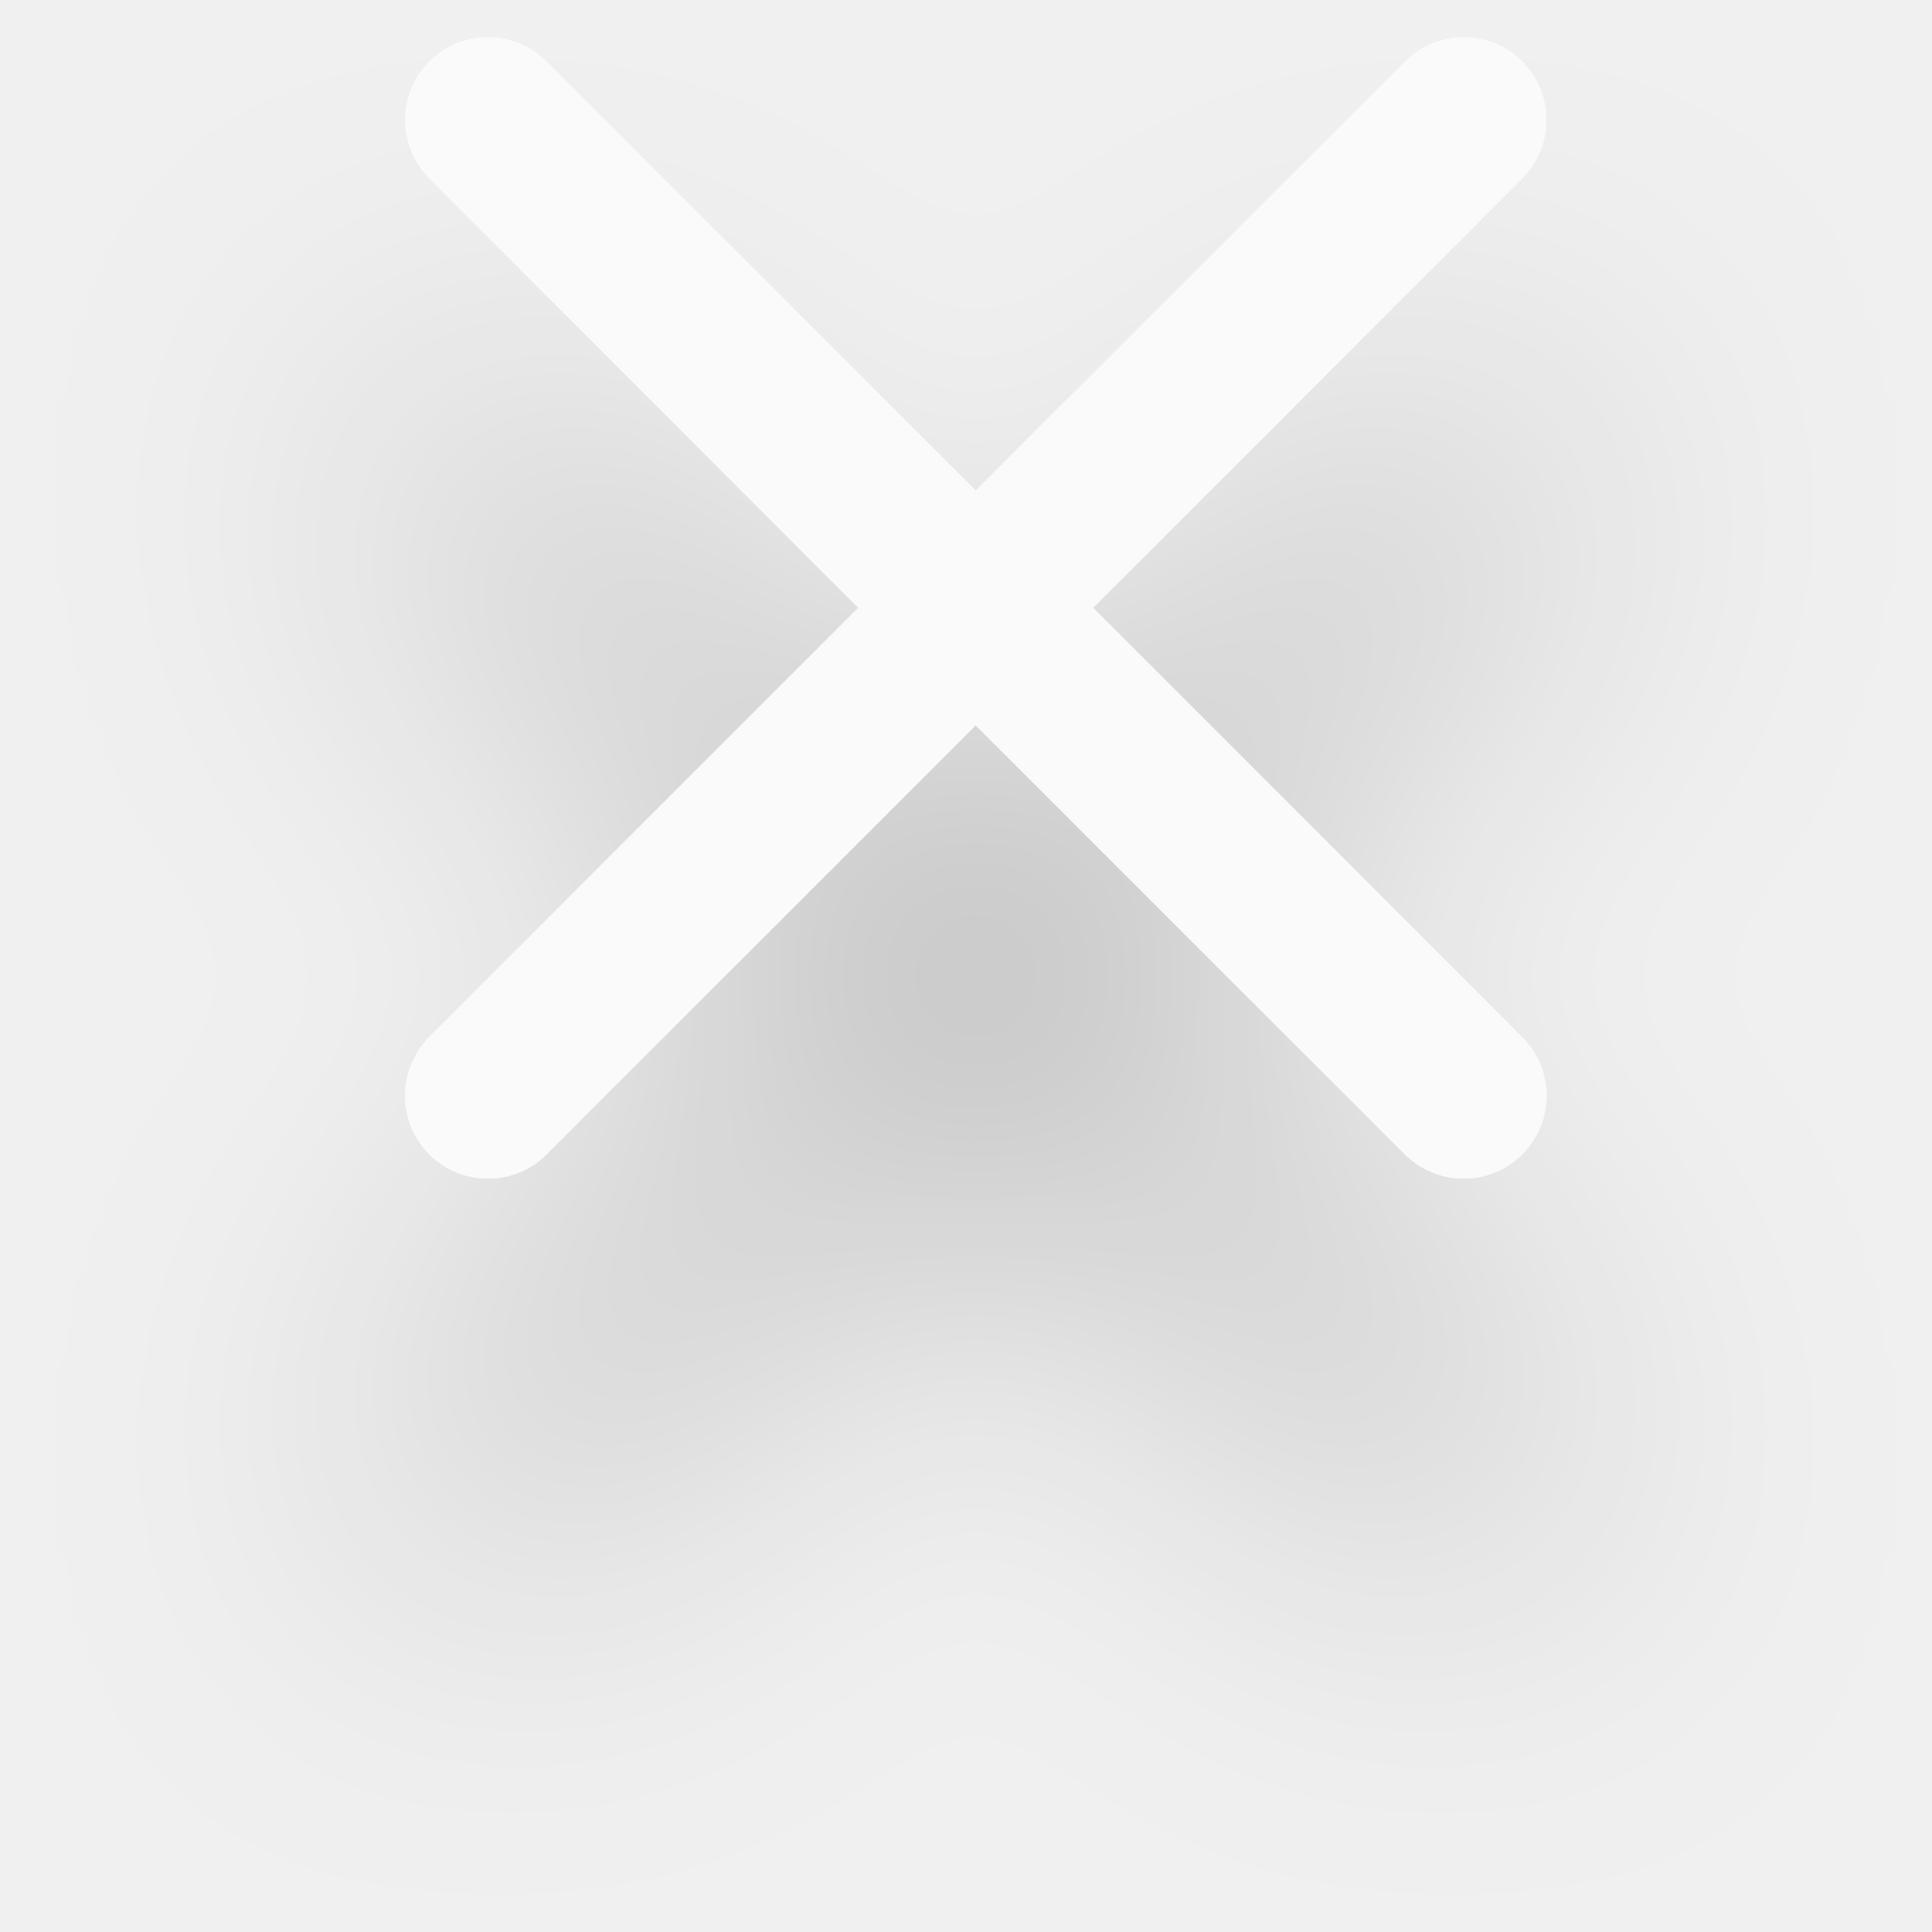
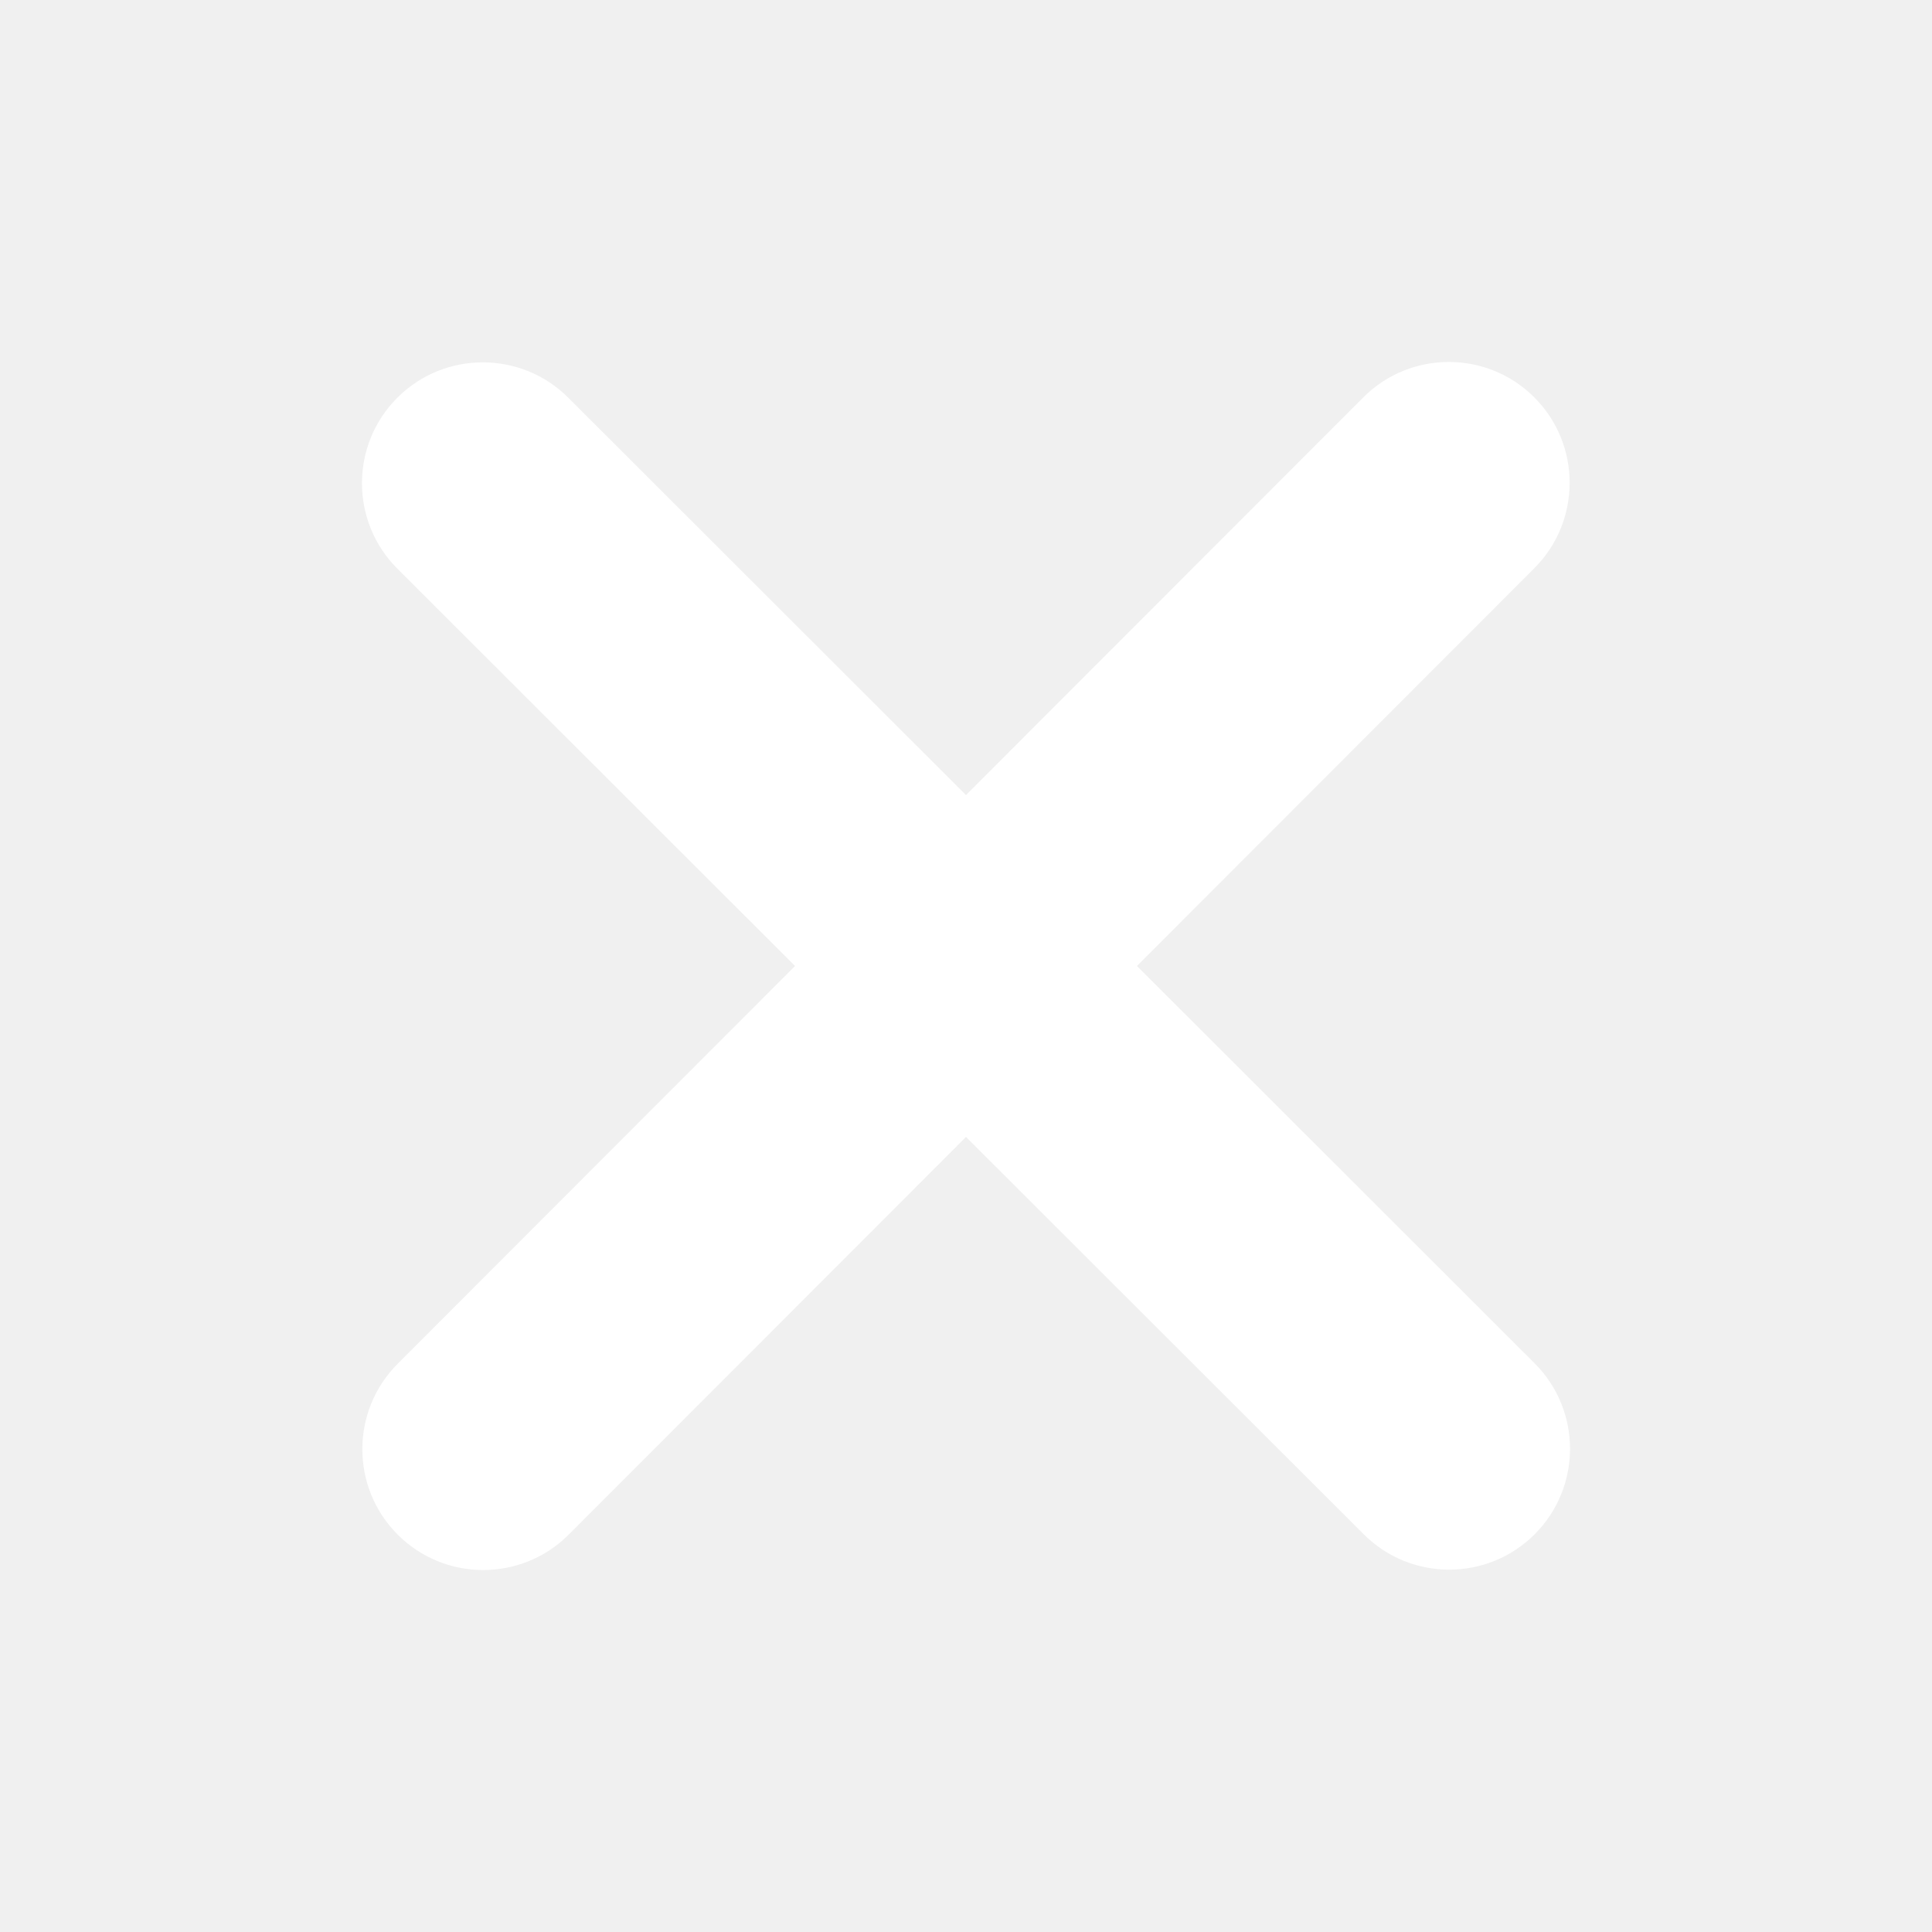
- <svg xmlns="http://www.w3.org/2000/svg" width="21" height="21" viewBox="0 0 21 21" fill="none">
-   <g filter="url(#filter0_d_512_5711)">
-     <path d="M5.303 1.303L10.607 6.607M15.91 11.91L10.607 6.607M10.607 6.607L15.91 1.303M10.607 6.607L5.303 11.91" stroke="#FAFAFA" stroke-width="1.8" stroke-linecap="round" stroke-linejoin="round" />
-   </g>
-   <defs>
-     <filter id="filter0_d_512_5711" x="0.403" y="0.403" width="20.407" height="20.407" filterUnits="userSpaceOnUse" color-interpolation-filters="sRGB">
-       <feFlood flood-opacity="0" result="BackgroundImageFix" />
-       <feColorMatrix in="SourceAlpha" type="matrix" values="0 0 0 0 0 0 0 0 0 0 0 0 0 0 0 0 0 0 127 0" result="hardAlpha" />
-       <feOffset dy="4" />
-       <feGaussianBlur stdDeviation="2" />
-       <feComposite in2="hardAlpha" operator="out" />
-       <feColorMatrix type="matrix" values="0 0 0 0 0 0 0 0 0 0 0 0 0 0 0 0 0 0 0.25 0" />
-       <feBlend mode="normal" in2="BackgroundImageFix" result="effect1_dropShadow_512_5711" />
-       <feBlend mode="normal" in="SourceGraphic" in2="effect1_dropShadow_512_5711" result="shape" />
-     </filter>
-   </defs>
+ <svg xmlns="http://www.w3.org/2000/svg" height="21" width="21" viewBox="0 0 384 512">
+   <path fill="#ffffff" d="M342.6 150.6c12.5-12.5 12.5-32.8 0-45.3s-32.8-12.5-45.3 0L192 210.7 86.6 105.4c-12.5-12.5-32.8-12.5-45.3 0s-12.5 32.8 0 45.3L146.7 256 41.4 361.4c-12.5 12.5-12.5 32.8 0 45.3s32.8 12.5 45.3 0L192 301.3 297.4 406.6c12.5 12.5 32.8 12.5 45.3 0s12.5-32.8 0-45.3L237.3 256 342.6 150.6z" />
</svg>
